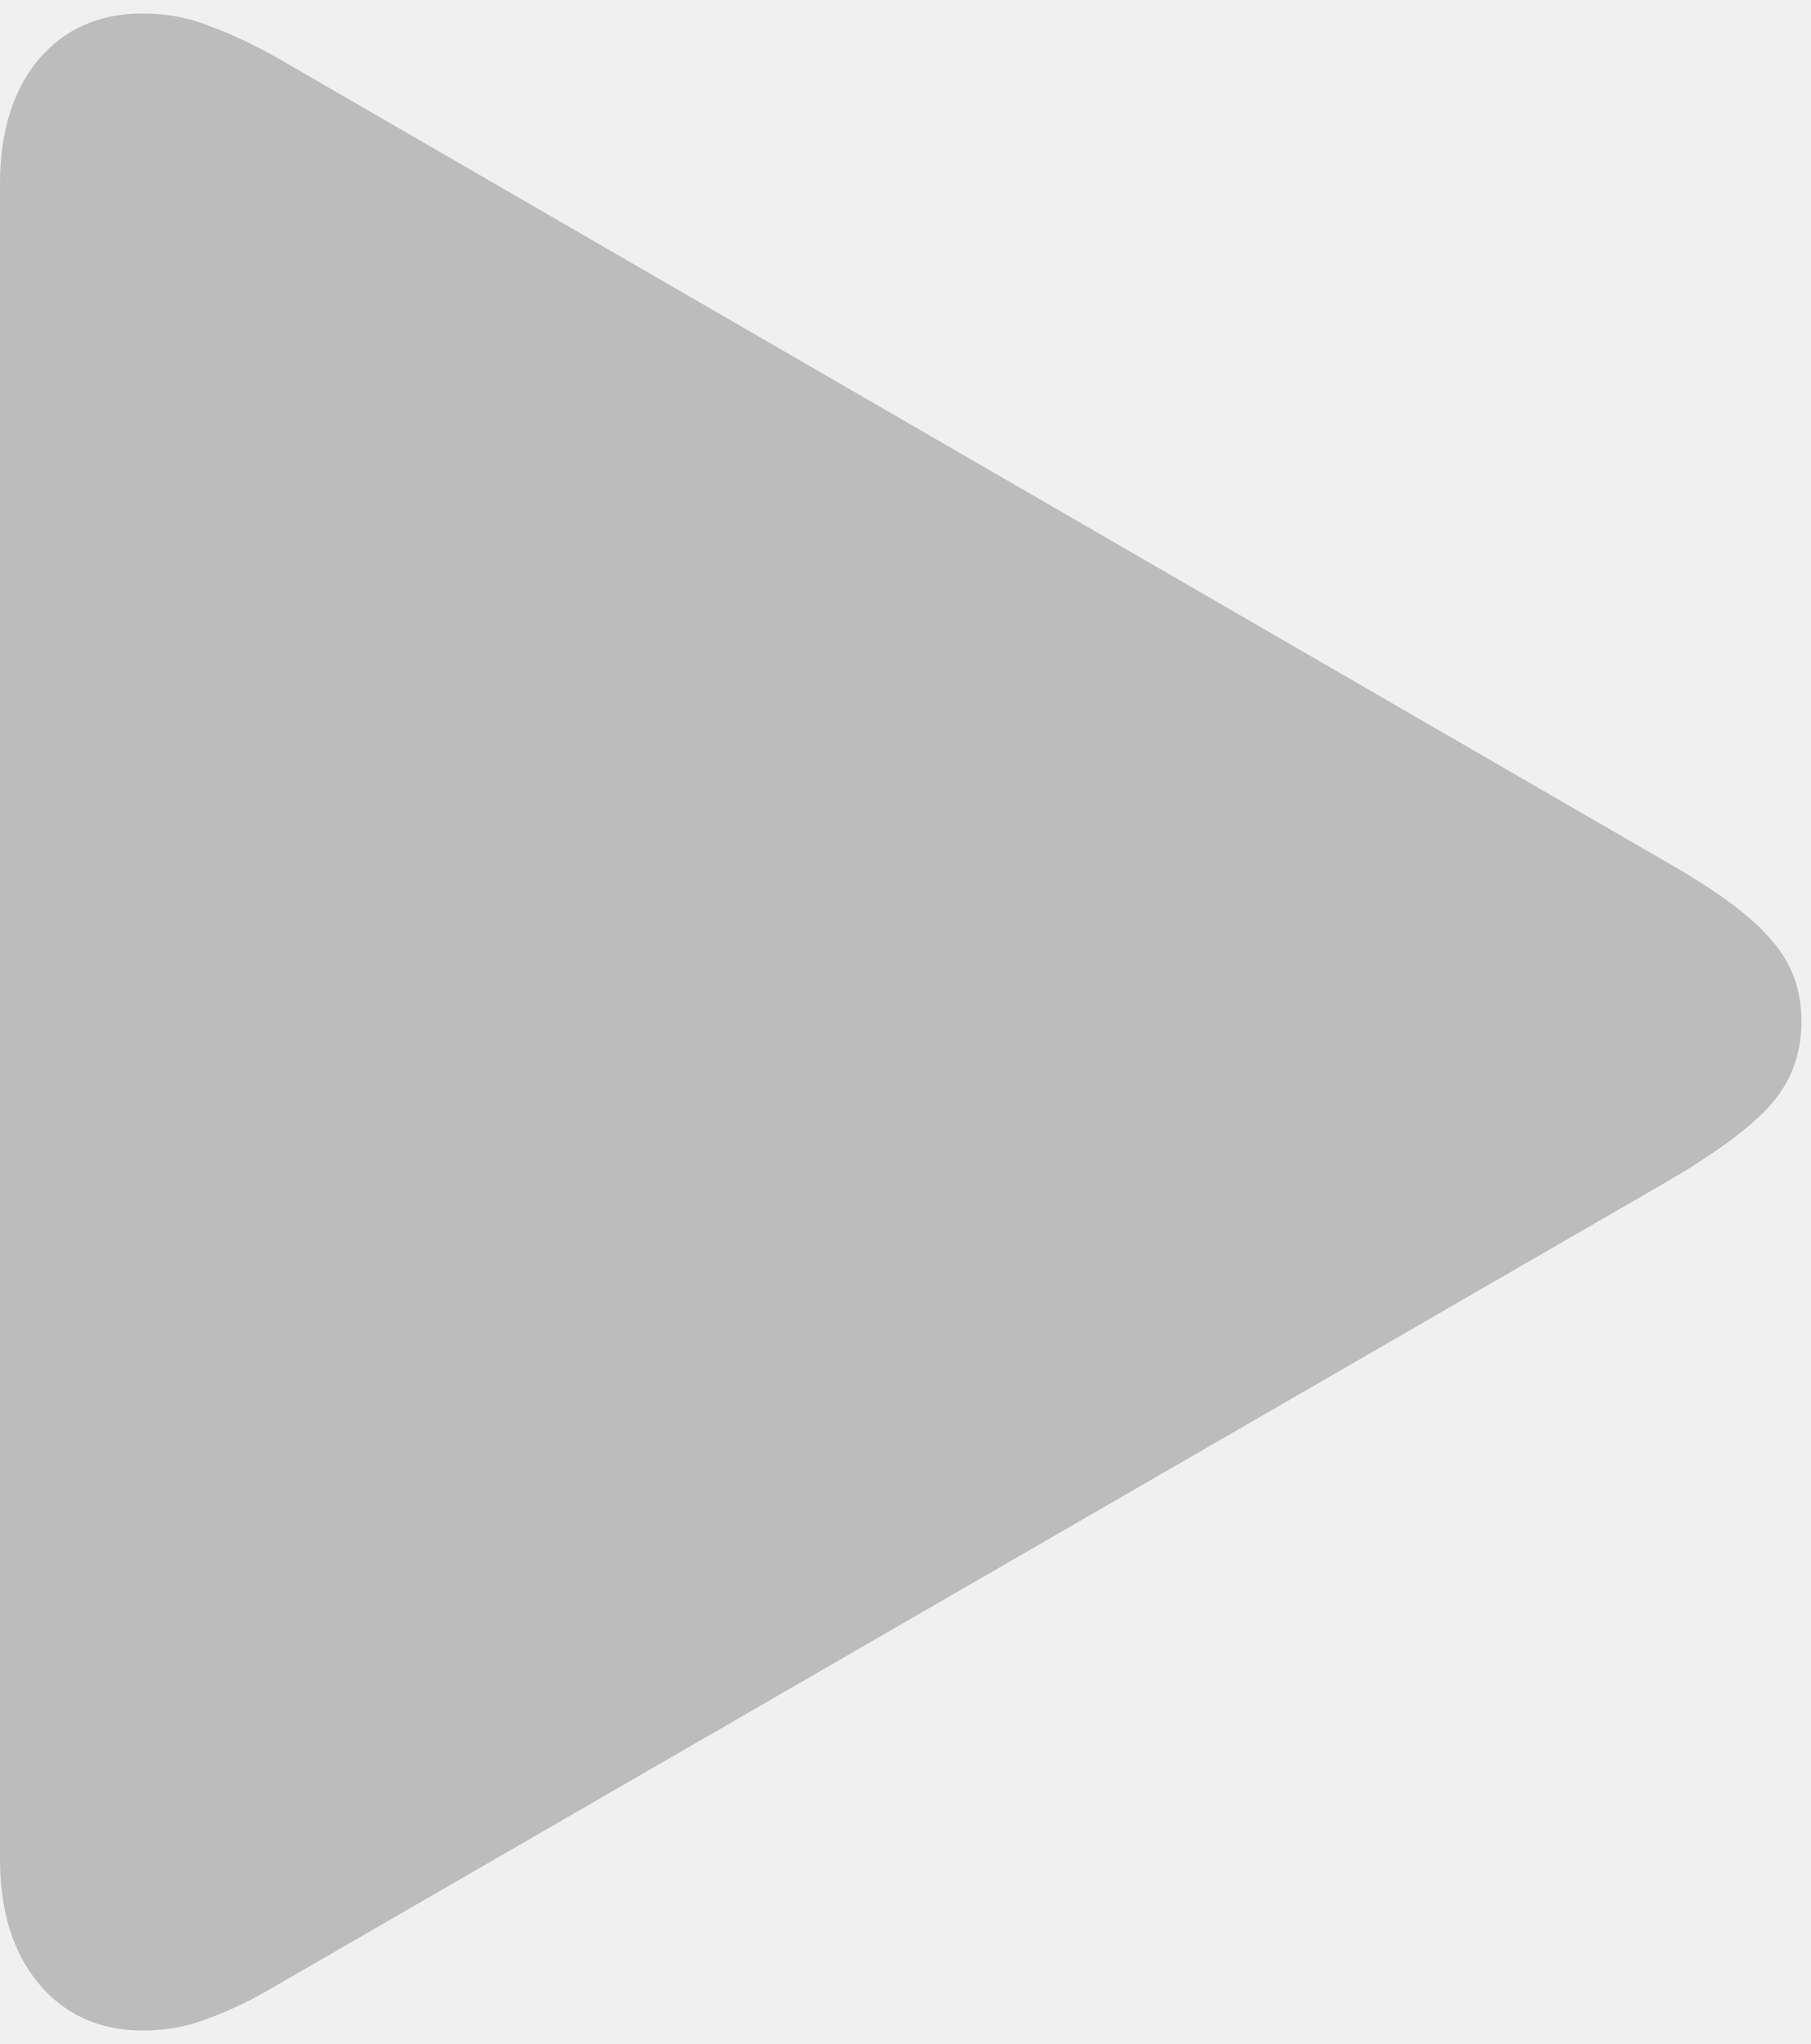
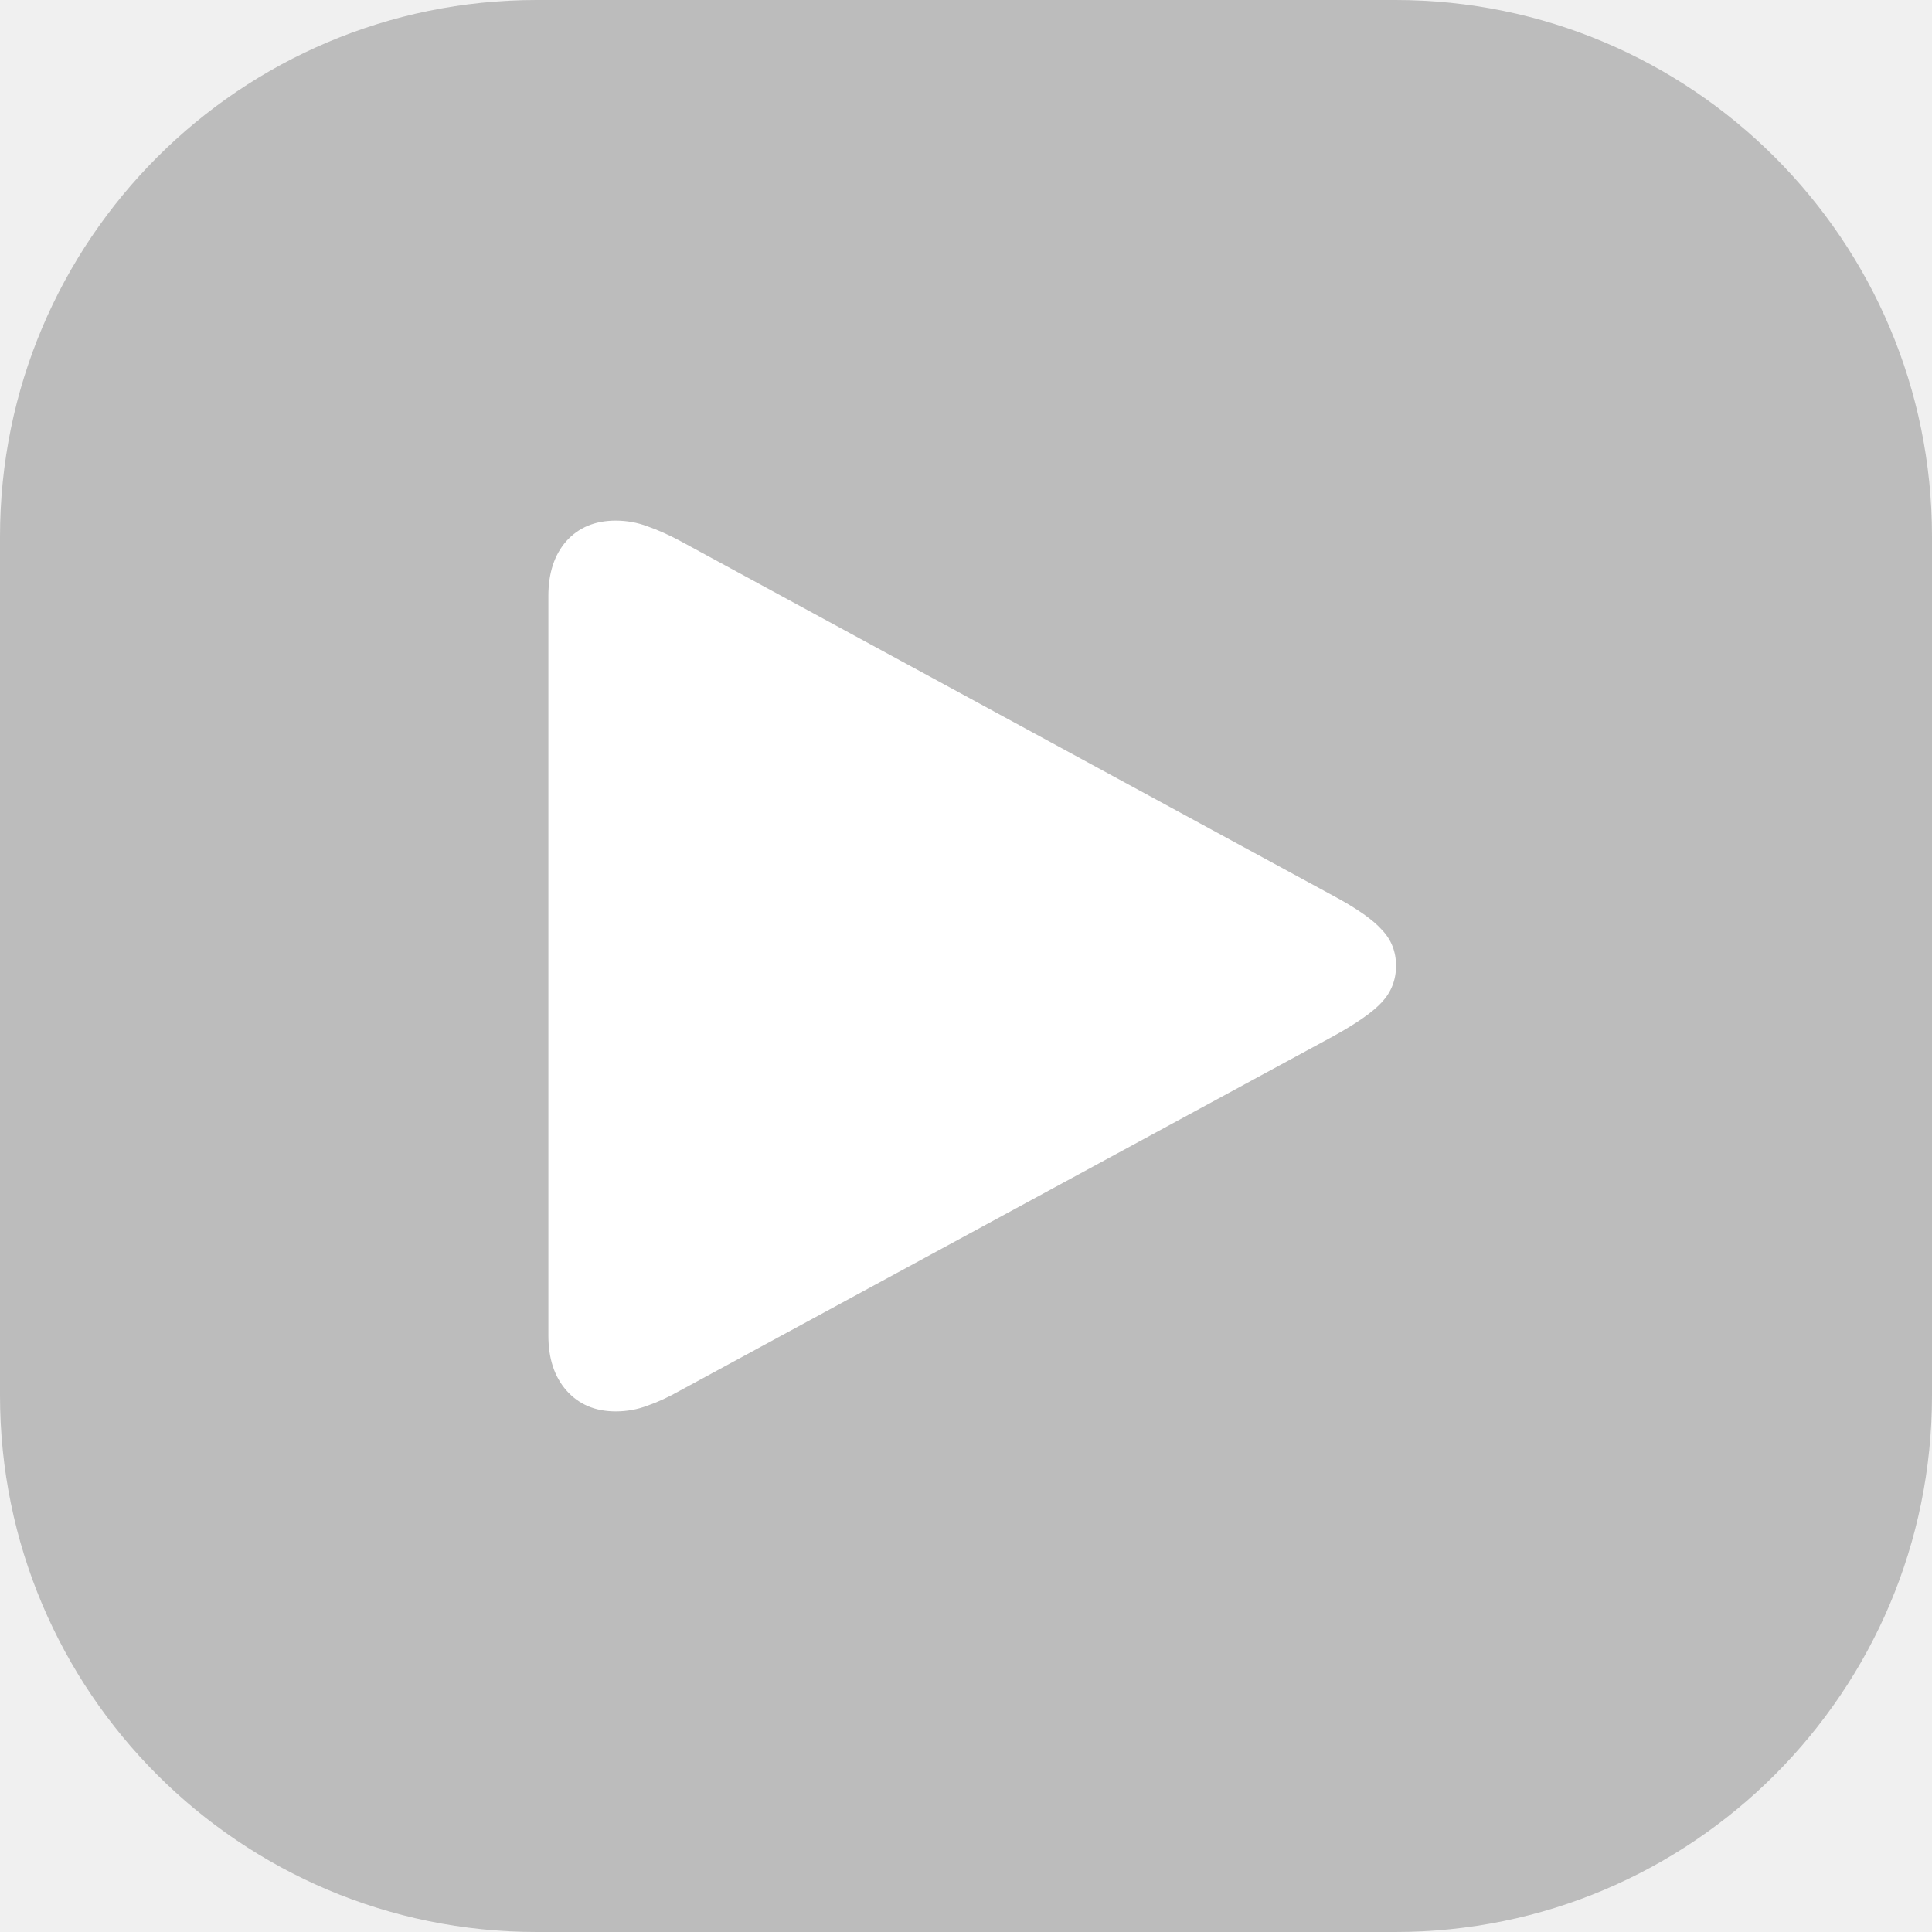
- <svg xmlns="http://www.w3.org/2000/svg" width="101" height="114" viewBox="0 0 101 114" fill="none">
-   <path d="M7.974 113.25C5.538 113.25 3.588 112.364 2.126 110.592C0.709 108.864 0 106.561 0 103.681V10.252C0 7.373 0.709 5.069 2.126 3.342C3.588 1.614 5.538 0.75 7.974 0.75C9.303 0.75 10.566 0.994 11.762 1.481C12.958 1.924 14.22 2.522 15.549 3.275L93.03 48.129C95.821 49.724 97.748 51.163 98.811 52.448C99.919 53.689 100.473 55.195 100.473 56.967C100.473 58.739 99.919 60.267 98.811 61.552C97.748 62.792 95.821 64.232 93.03 65.871L15.549 110.658C14.22 111.456 12.958 112.076 11.762 112.519C10.566 113.006 9.303 113.25 7.974 113.25Z" fill="#BCBCBC" />
+ <svg xmlns="http://www.w3.org/2000/svg" width="180" height="180" viewBox="0 0 180 180" fill="none">
+   <rect width="180" height="180" rx="50" fill="#BCBCBC" />
+   <path d="M57.36 131.496C55.444 131.496 53.912 130.842 52.763 129.535C51.649 128.26 51.092 126.561 51.092 124.437V55.514C51.092 53.39 51.649 51.69 52.763 50.416C53.912 49.141 55.444 48.504 57.36 48.504C58.404 48.504 59.397 48.684 60.337 49.043C61.277 49.37 62.269 49.811 63.314 50.367L124.216 83.456C126.41 84.632 127.924 85.694 128.76 86.642C129.631 87.557 130.066 88.668 130.066 89.975C130.066 91.283 129.631 92.41 128.76 93.358C127.924 94.273 126.41 95.335 124.216 96.544L63.314 129.584C62.269 130.172 61.277 130.63 60.337 130.957C59.397 131.316 58.404 131.496 57.36 131.496Z" fill="white" />
</svg>
